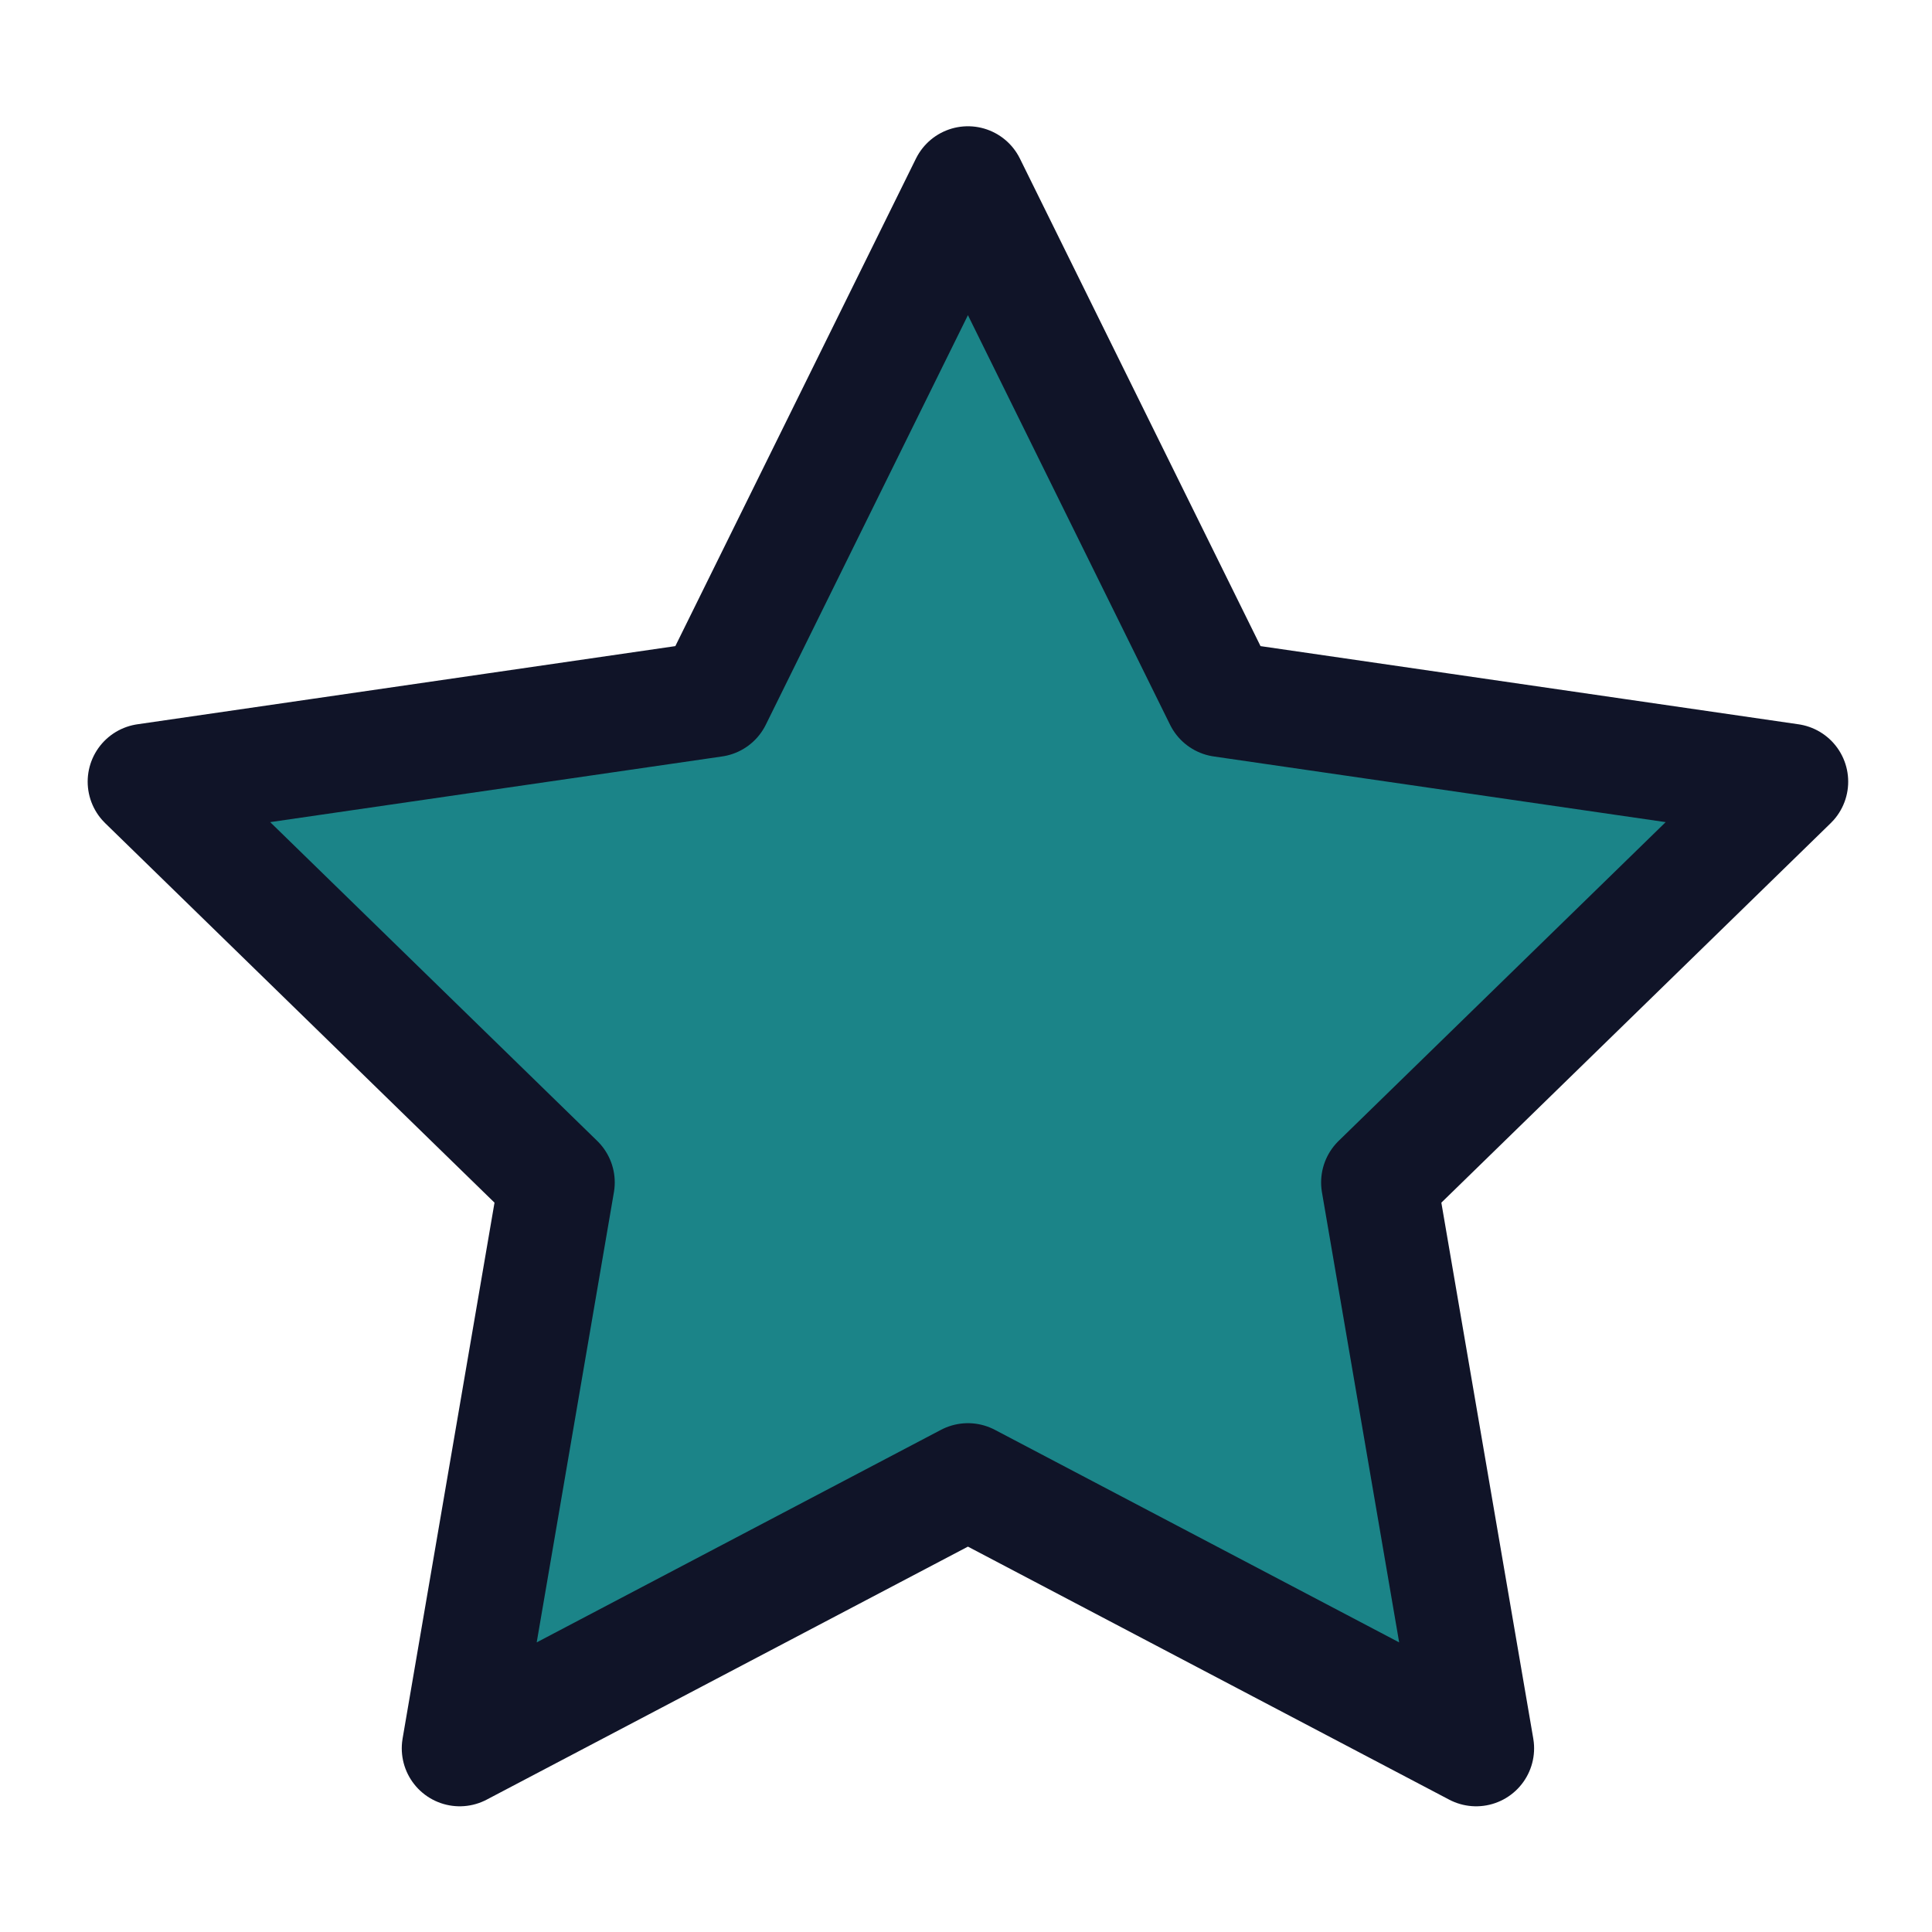
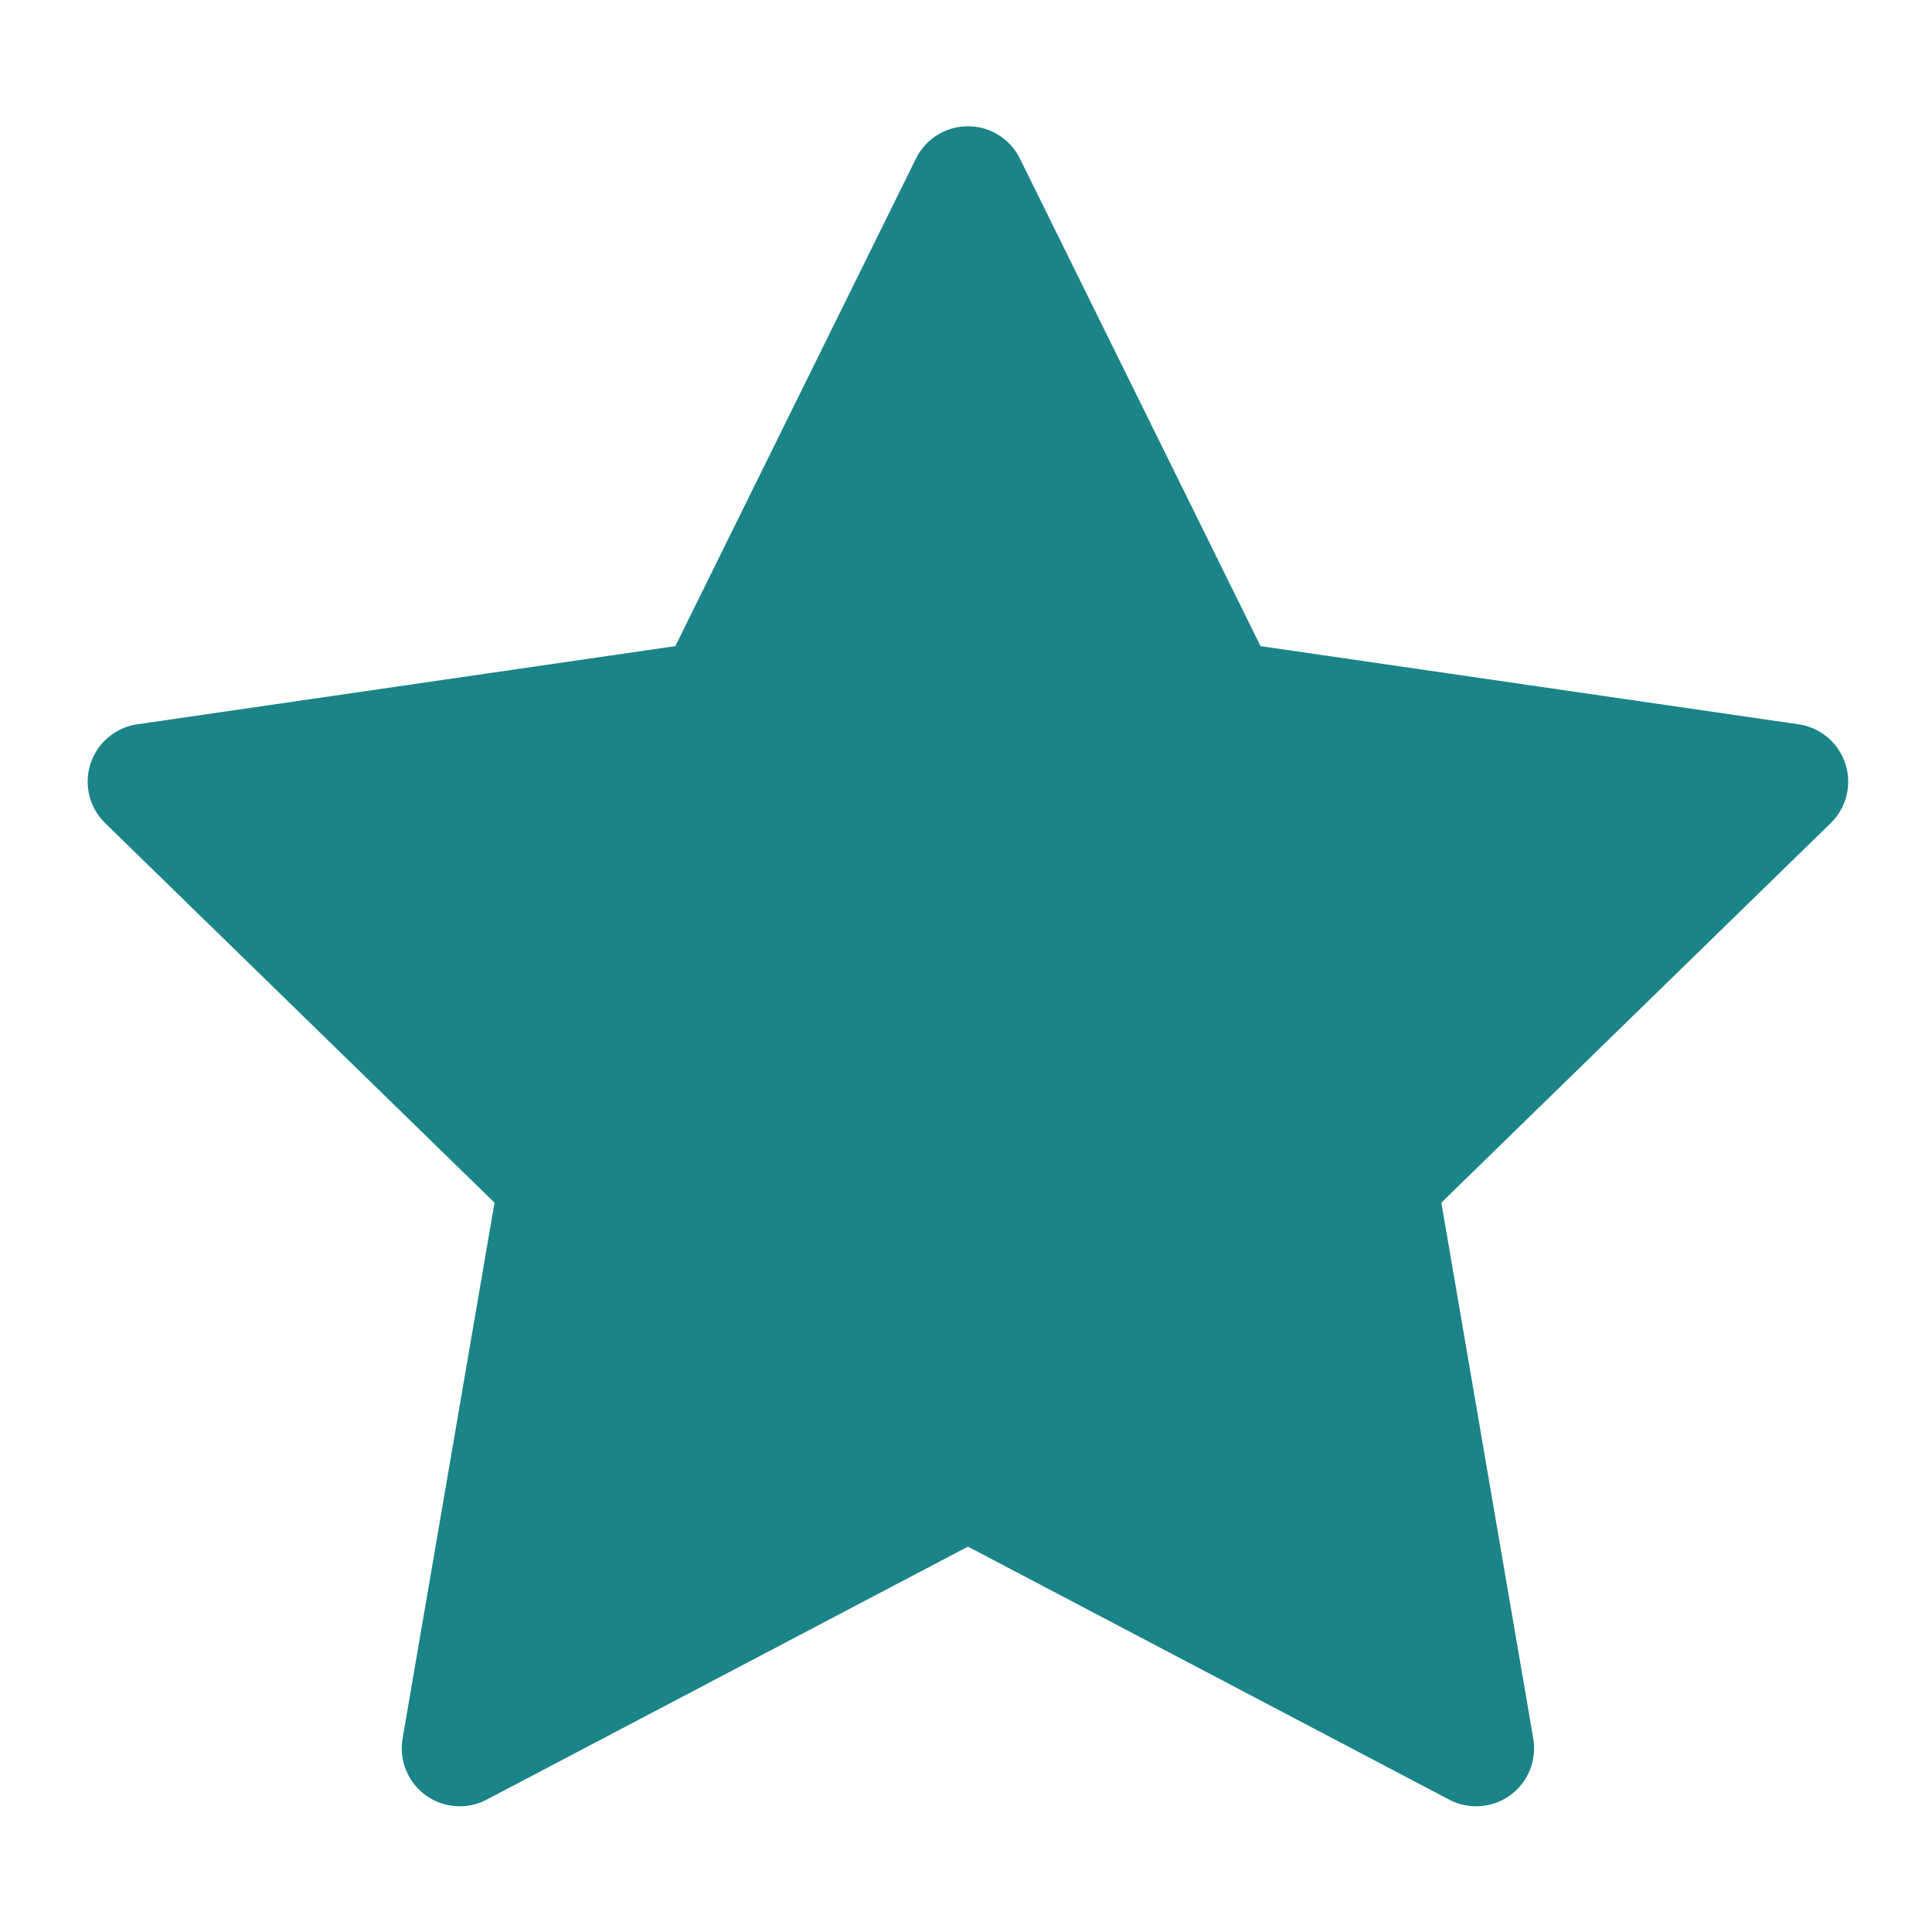
<svg xmlns="http://www.w3.org/2000/svg" version="1.1" id="Layer_1" x="0px" y="0px" width="500px" height="500px" viewBox="0 0 500 500" enable-background="new 0 0 500 500" xml:space="preserve">
-   <polygon fill="#1B8488" stroke="#101428" stroke-width="30" stroke-linejoin="round" stroke-miterlimit="10" points="250.5,47.676   316.262,180.924 463.311,202.292 356.902,306.012 382.024,452.467 250.5,383.319 118.976,452.467 144.095,306.012 37.689,202.292   184.737,180.924 " />
+   <polygon fill="#1B8488" stroke="#1B8488" stroke-width="30" stroke-linejoin="round" stroke-miterlimit="10" points="250.5,47.676   316.262,180.924 463.311,202.292 356.902,306.012 382.024,452.467 250.5,383.319 118.976,452.467 144.095,306.012 37.689,202.292   184.737,180.924 " />
</svg>
